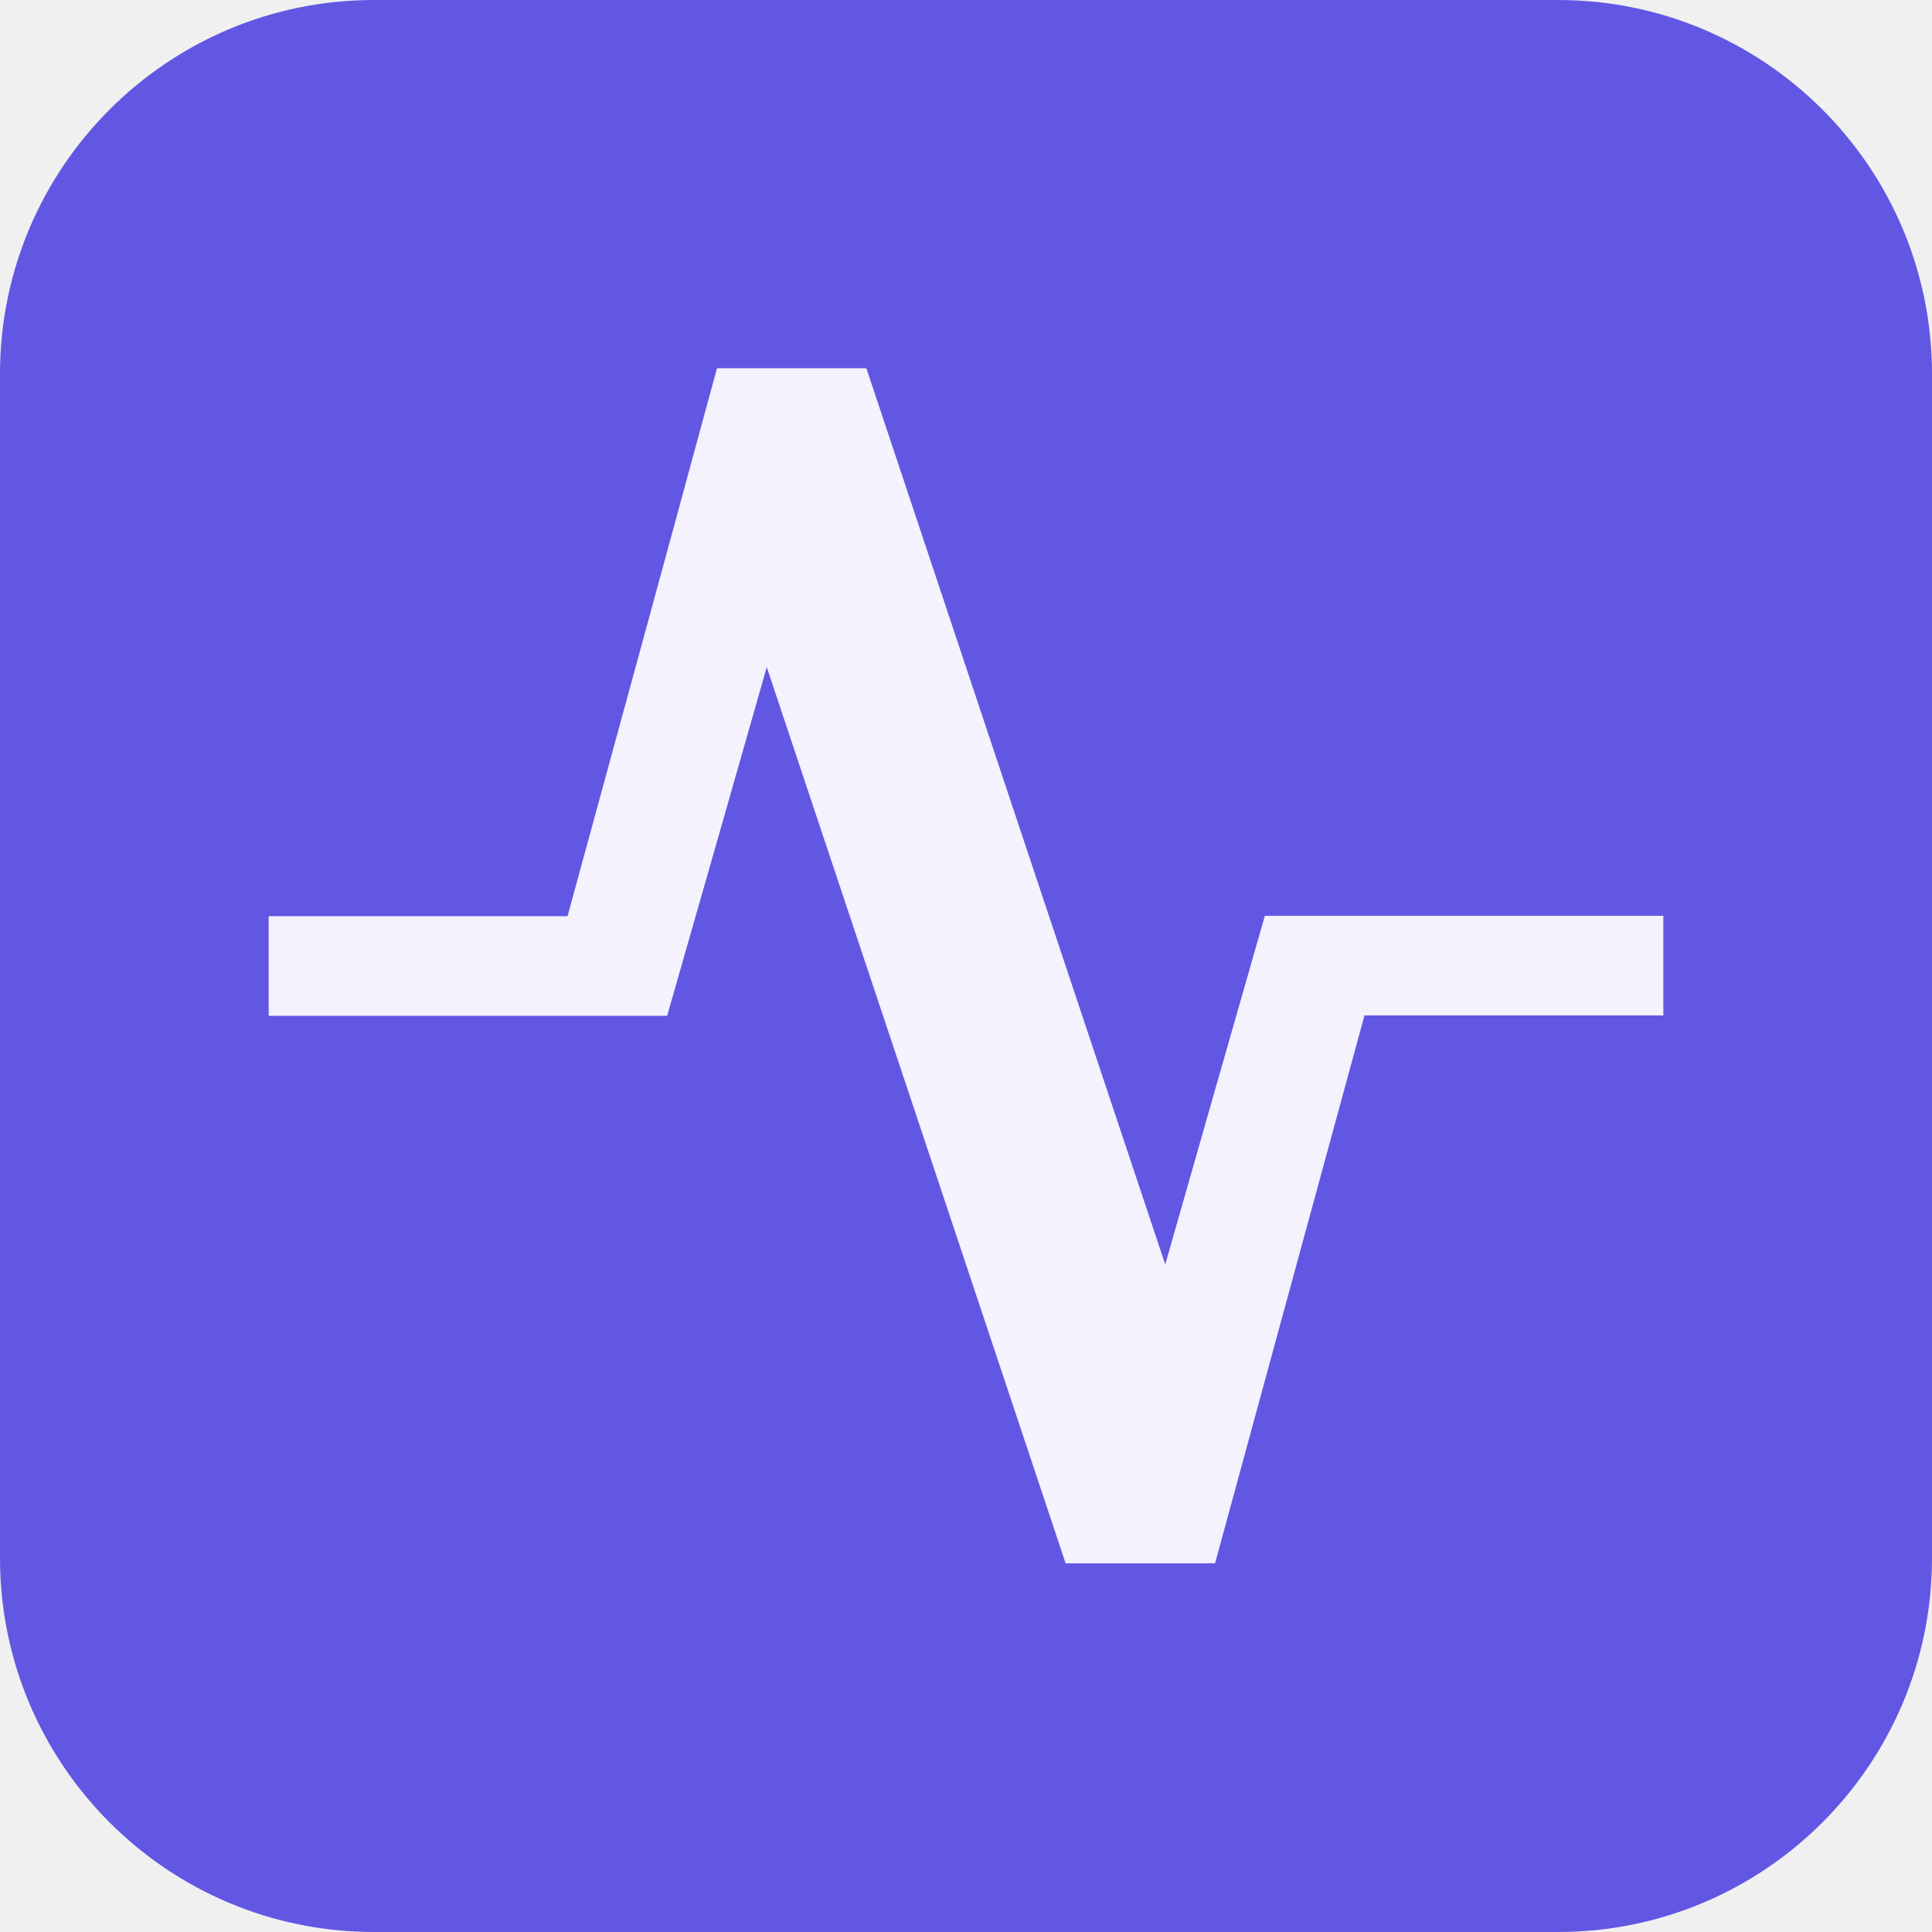
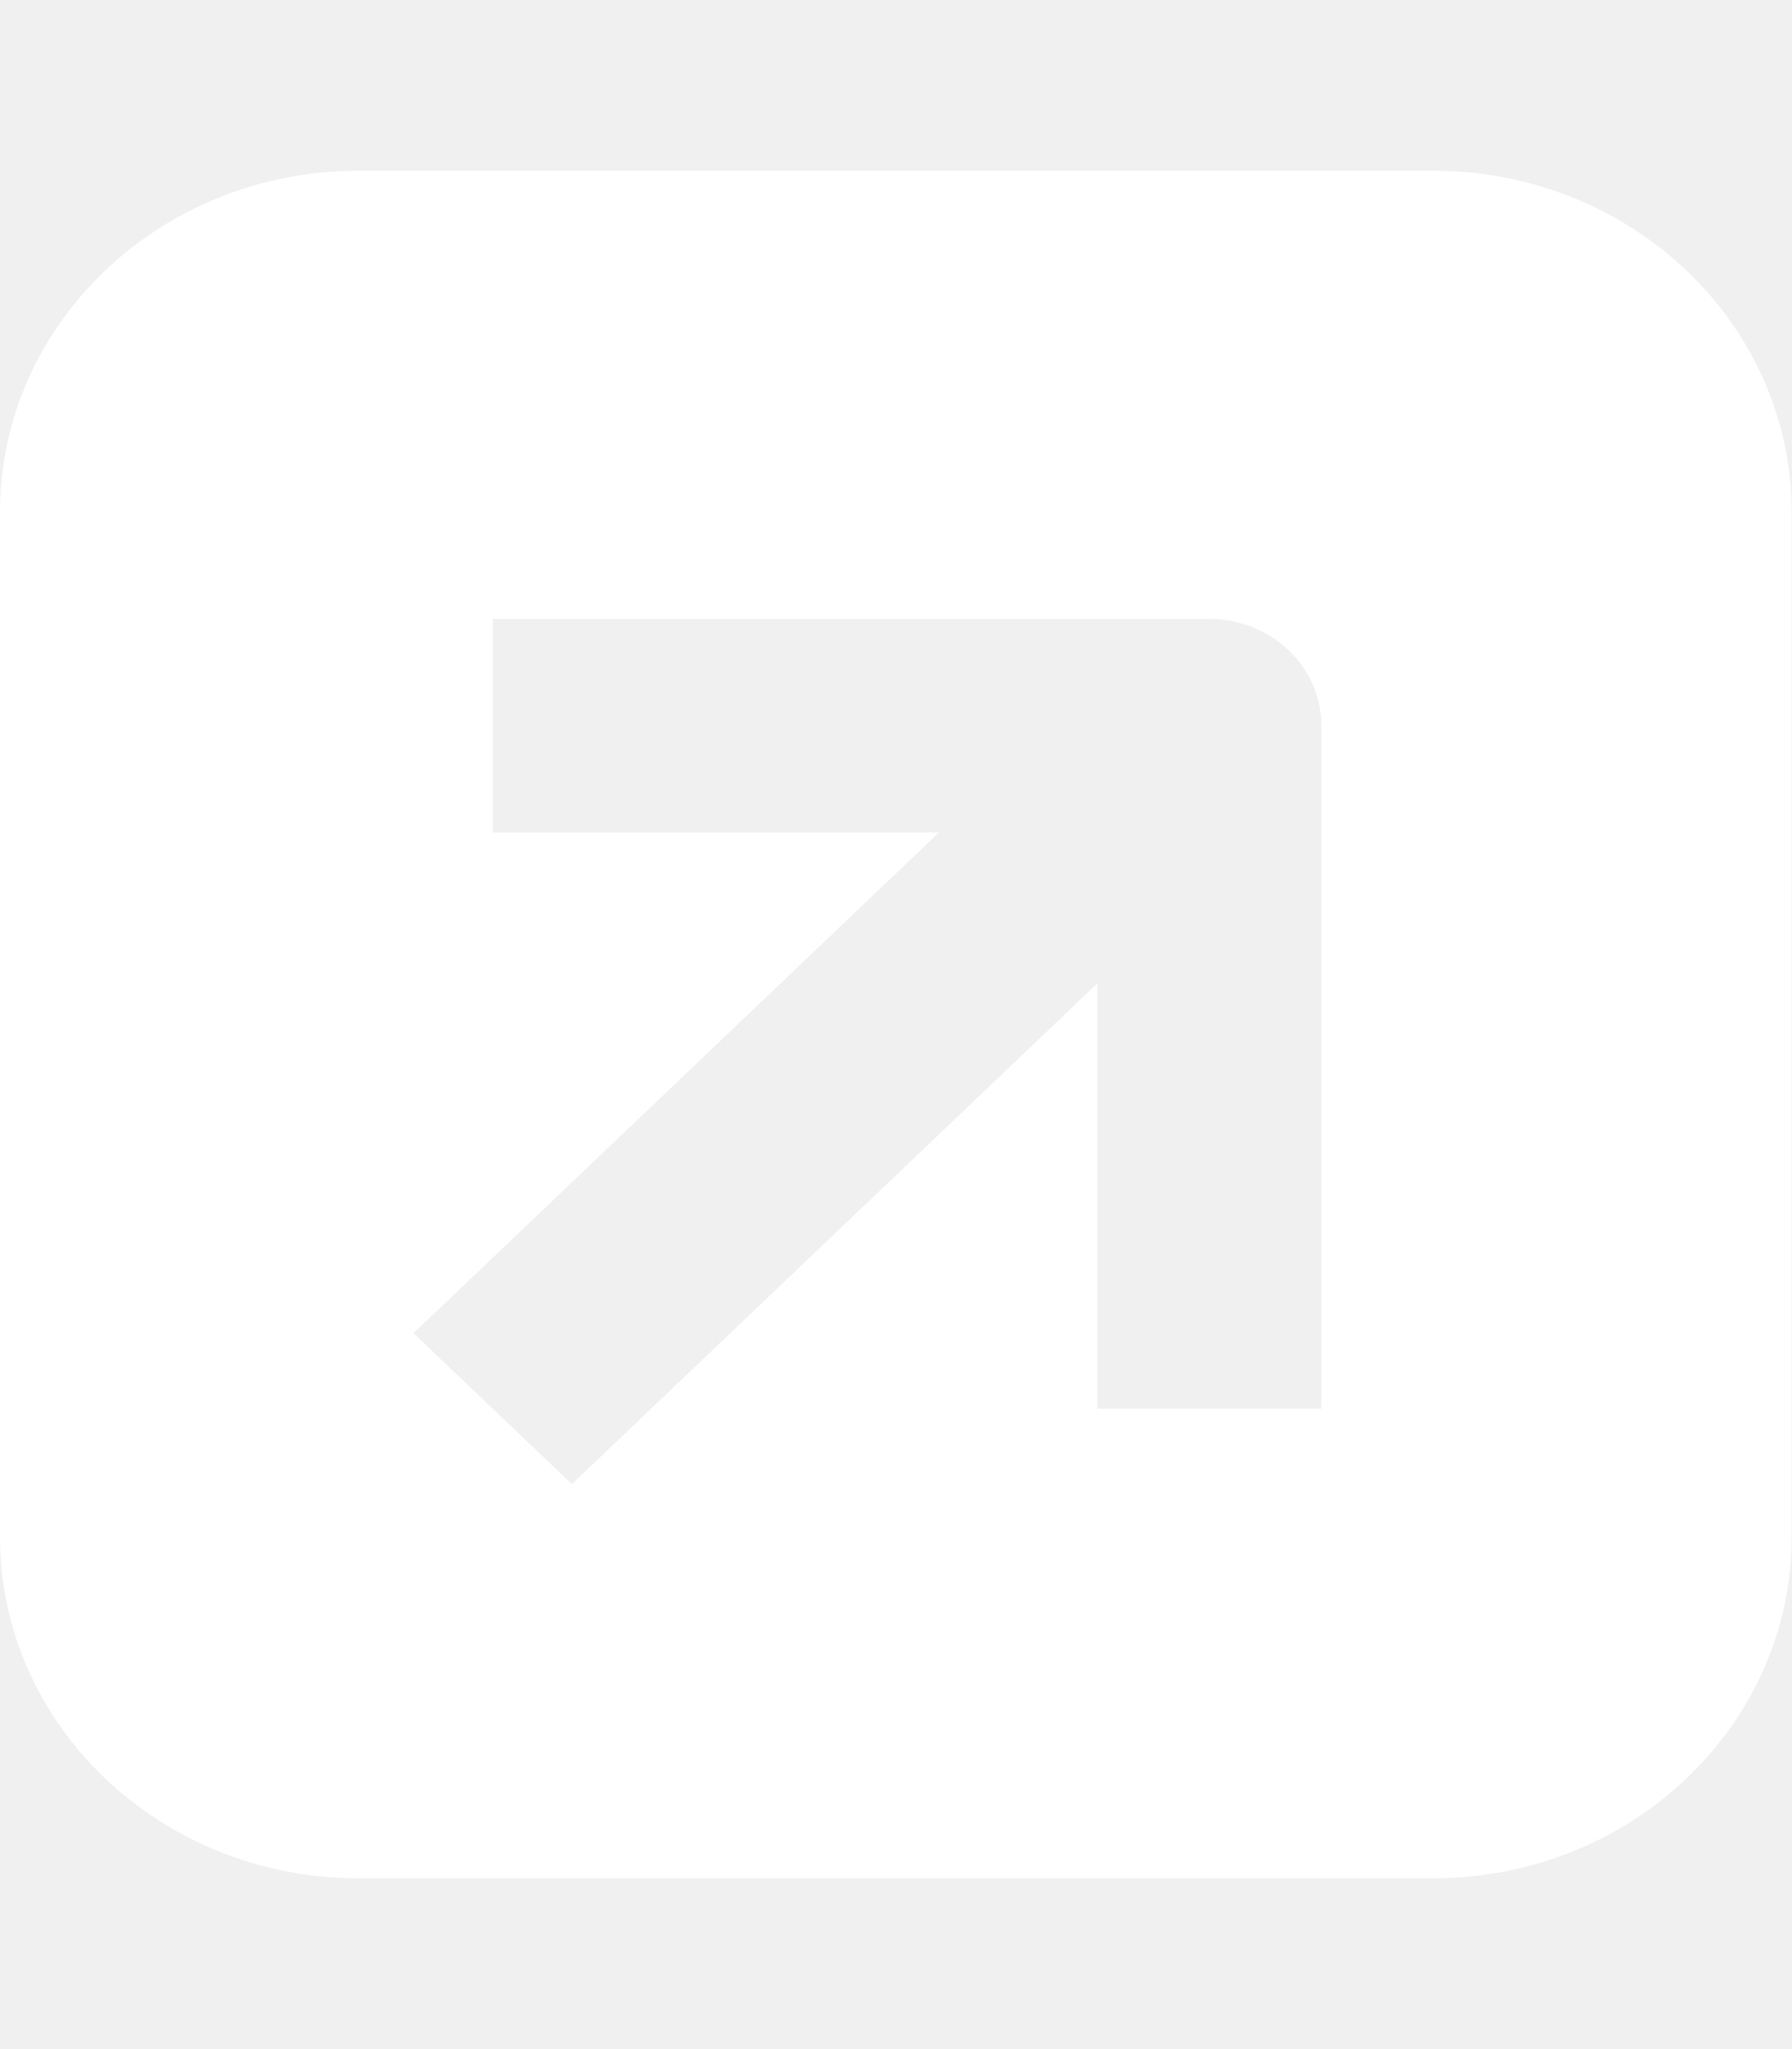
- <svg xmlns="http://www.w3.org/2000/svg" xml:space="preserve" viewBox="0 0 512 512">
-   <path d="M412.9 512H99.1C44.4 512 0 467.6 0 412.9V99.1C0 44.4 44.4 0 99.1 0h313.8C467.6 0 512 44.4 512 99.1v313.8c0 54.7-44.4 99.1-99.1 99.1" style="fill:#6257e3" />
-   <path d="M190 97.6h39.6c26.1 78.4 52.3 156.8 79.2 237.5 8.7-30.5 17.4-61 26.4-92.4h105.6v26.4h-79.2c-13.1 47.9-26.1 95.8-39.6 145.2h-39.6c-26.1-78.4-52.3-156.8-79.2-237.5-8.7 30.5-17.4 61-26.4 92.4H71.2v-26.4h79.2c13.1-47.9 26.2-95.8 39.6-145.2" style="fill:#f3f2fd" />
+ <svg xmlns="http://www.w3.org/2000/svg" width="1500" height="1715" viewBox="0 0 1500 1715" fill="none">
+   <path fill-rule="evenodd" clip-rule="evenodd" d="M300 142.917C134.314 142.917 0 270.889 0 428.75V1286.25C0 1444.11 134.314 1572.08 300 1572.08H1200C1365.69 1572.08 1500 1444.11 1500 1286.25V428.75C1500 270.889 1365.69 142.917 1200 142.917H300ZM412.5 696.719H786.169L346.209 1115.9L478.793 1242.22L918.75 823.039V1179.06H1106.25V607.396C1106.25 558.065 1064.28 518.073 1012.5 518.073H412.5V696.719Z" fill="white" />
</svg>
